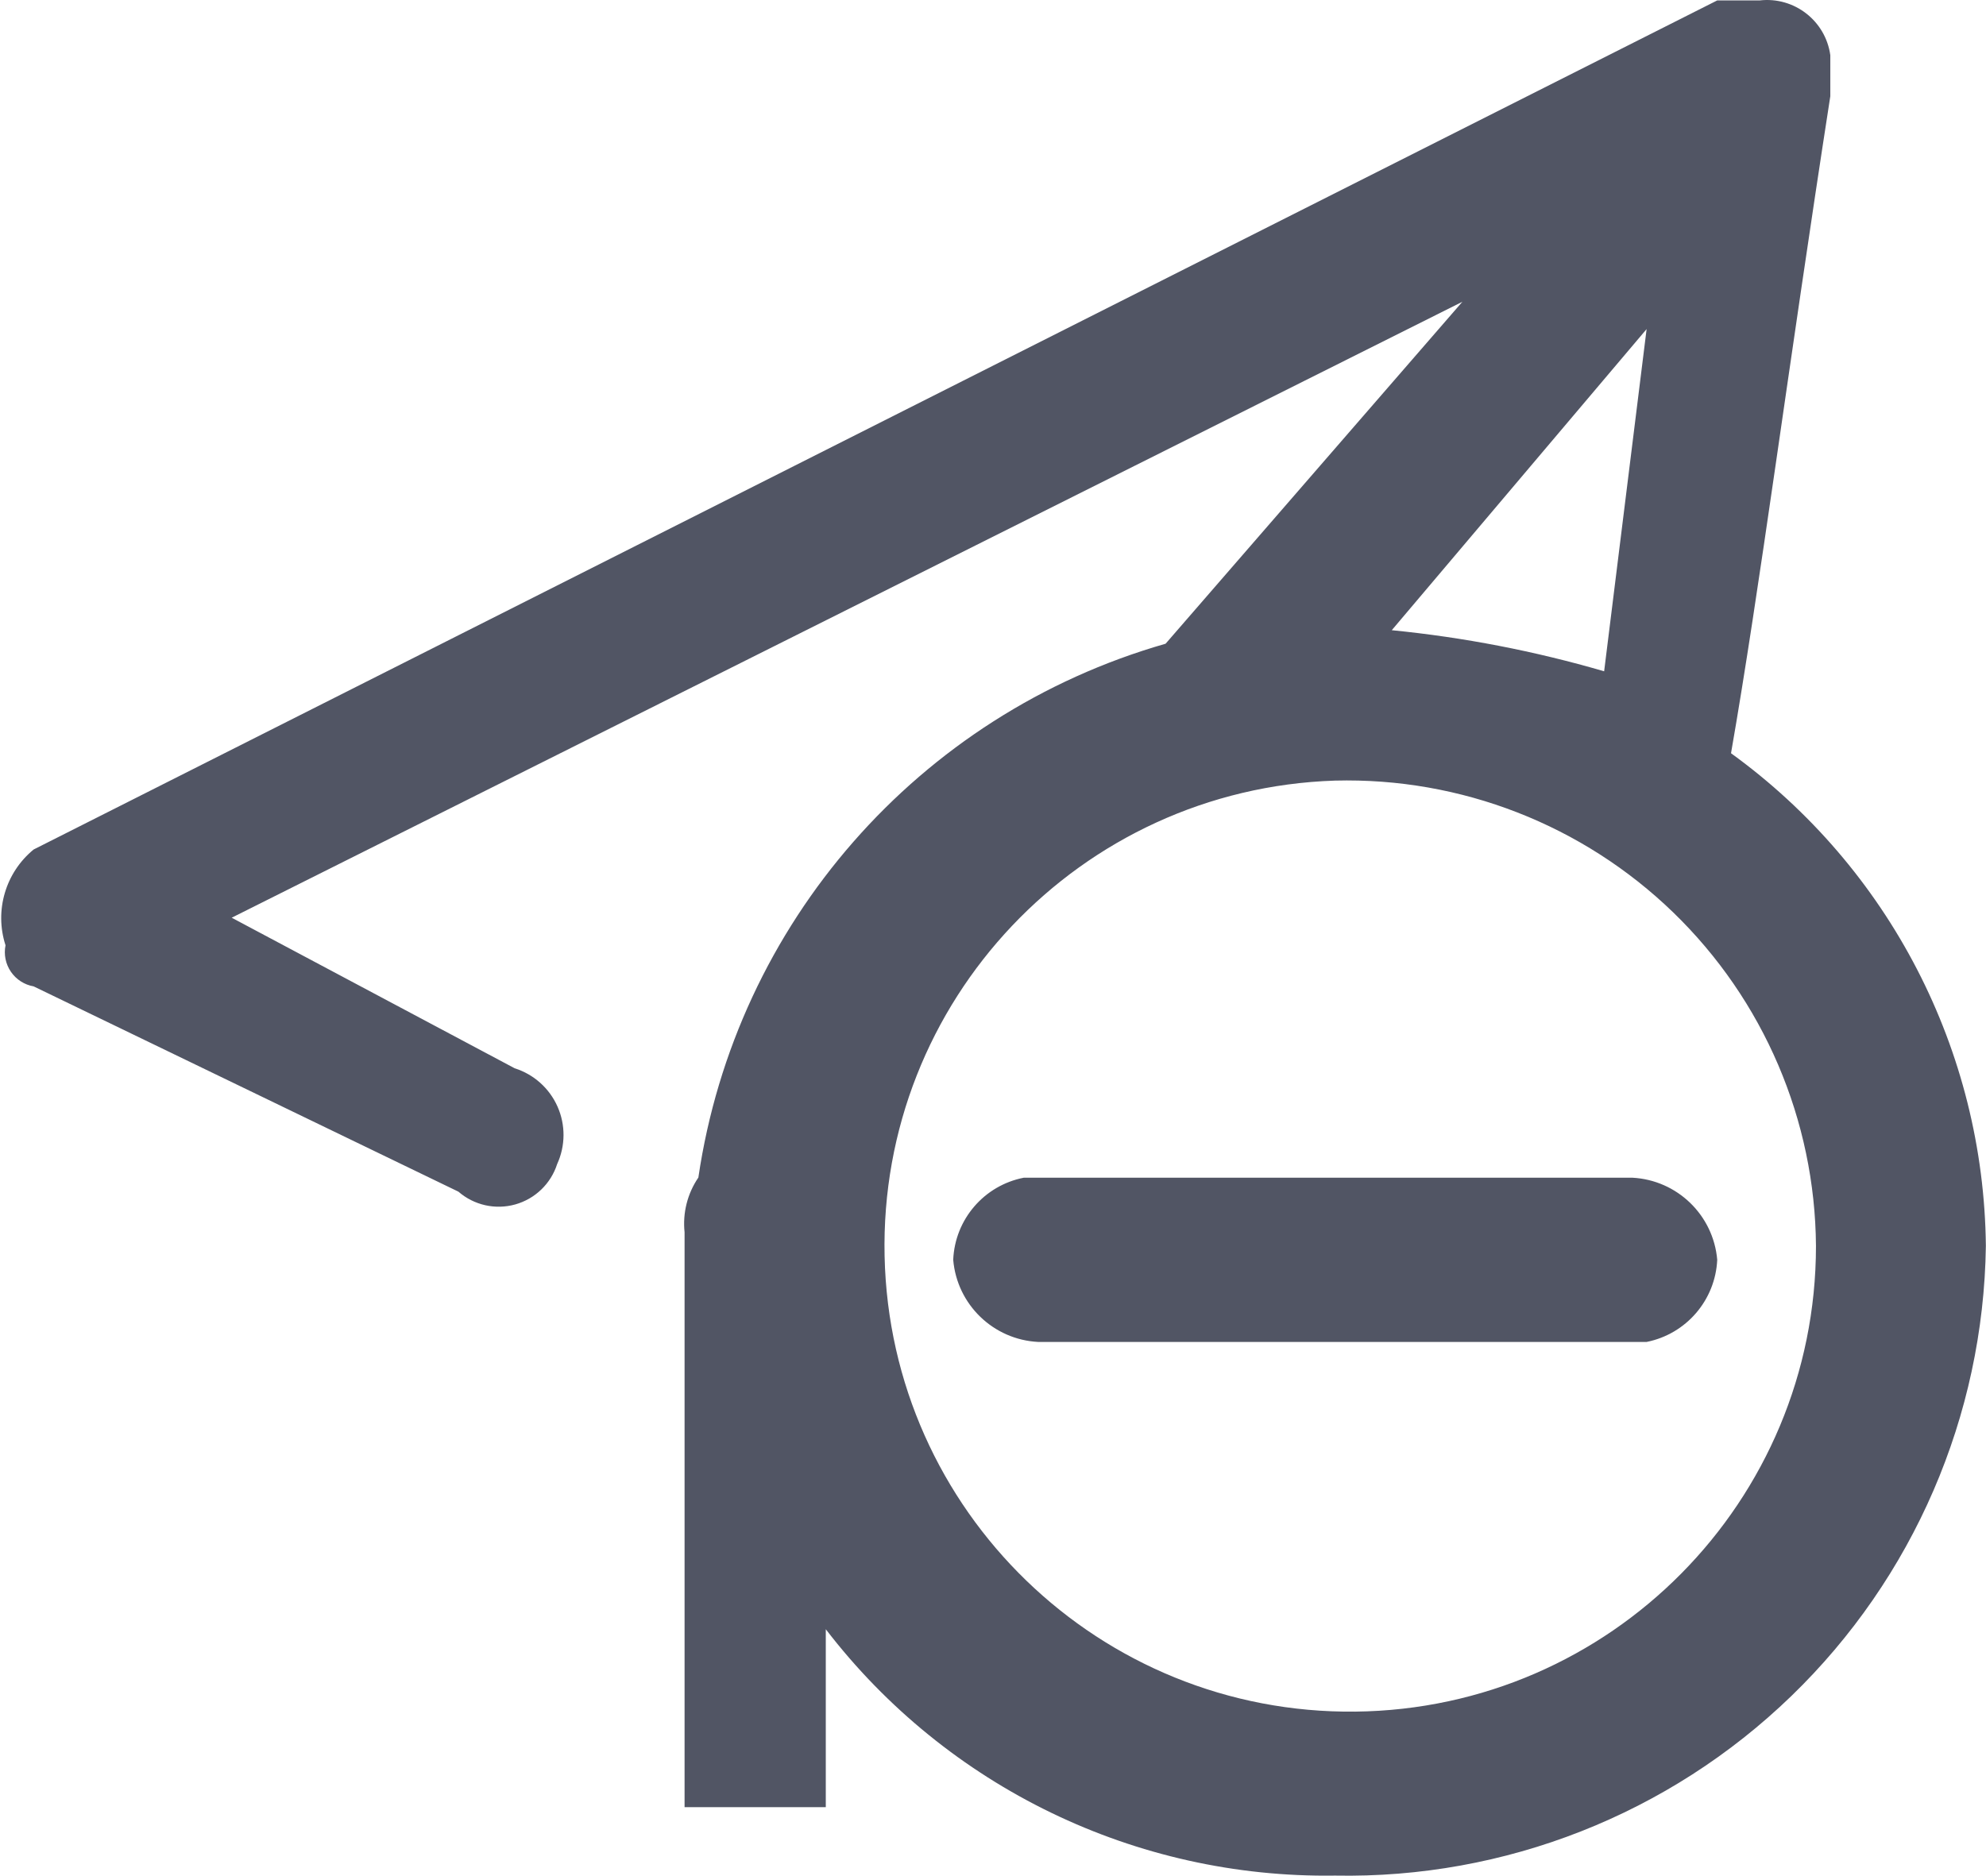
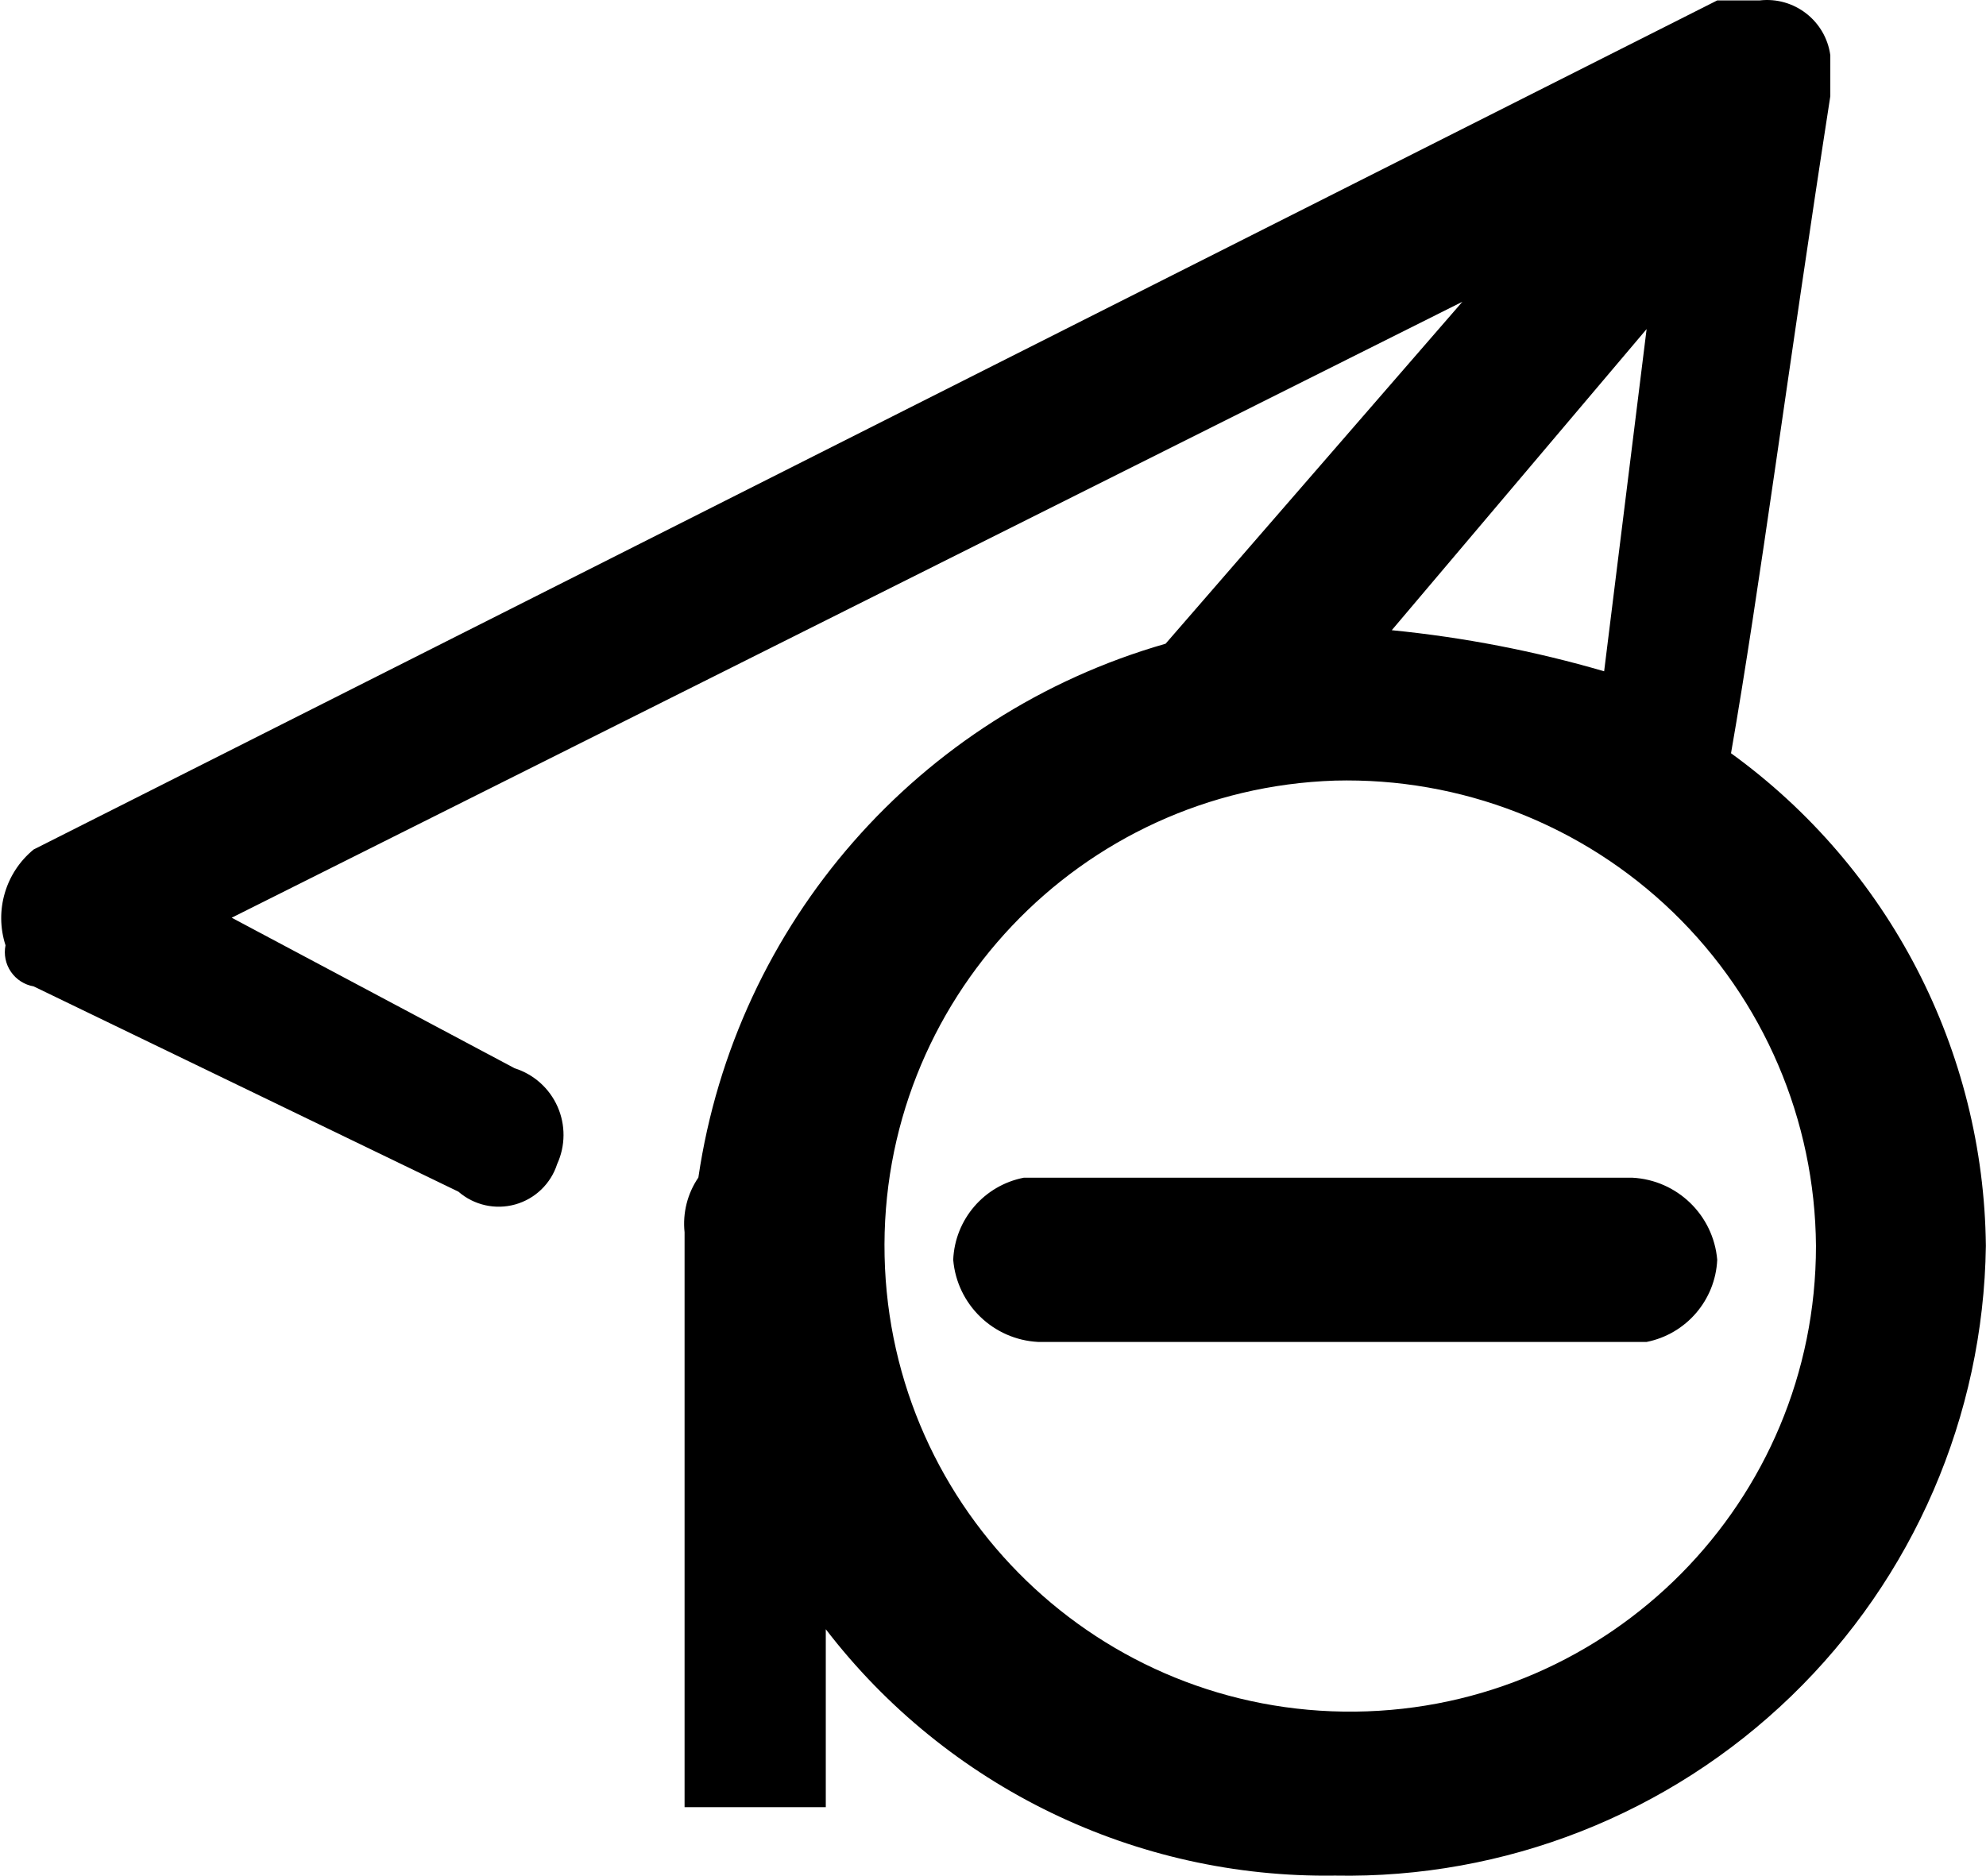
<svg xmlns="http://www.w3.org/2000/svg" t="1654007912423" class="icon" viewBox="0 0 1084 1024" version="1.1" p-id="4353" width="50.812" height="48">
  <defs>
    <style type="text/css" />
  </defs>
-   <path d="M960.481 0.226a34.896 34.896 0 0 1 38.54 29.898v22.401c-23.184 149.462-38.54 269.025-54.196 358.69A336.349 336.349 0 0 1 1083.928 680.211 348.663 348.663 0 0 1 728.64 1023.936a343.997 343.997 0 0 1-277.907-134.497v97.132h-77.079V672.744a44.682 44.682 0 0 1 7.527-29.898 357.275 357.275 0 0 1 255.024-291.426l161.987-186.676L126.458 501.001l154.46 82.198a38.148 38.148 0 0 1 23.184 52.3 33.511 33.511 0 0 1-53.895 15.055l-231.84-112.066a18.969 18.969 0 0 1-15.356-22.431 48.385 48.385 0 0 1 15.356-52.3L937.297 0.226h23.184z m-231.84 425.923a254.211 254.211 0 1 0 262.551 254.061 255.927 255.927 0 0 0-262.551-254.061z m162.288 216.786a49.078 49.078 0 0 1 46.368 44.832 47.994 47.994 0 0 1-38.54 44.832H566.653a49.048 49.048 0 0 1-46.368-44.832 47.693 47.693 0 0 1 38.54-44.832h332.103z m7.828-463.289l-139.104 164.396a637.56 637.56 0 0 1 115.92 22.431z" fill="#515564" p-id="4354" />
+   <path d="M960.481 0.226a34.896 34.896 0 0 1 38.54 29.898v22.401c-23.184 149.462-38.54 269.025-54.196 358.69A336.349 336.349 0 0 1 1083.928 680.211 348.663 348.663 0 0 1 728.64 1023.936a343.997 343.997 0 0 1-277.907-134.497v97.132h-77.079V672.744a44.682 44.682 0 0 1 7.527-29.898 357.275 357.275 0 0 1 255.024-291.426l161.987-186.676L126.458 501.001l154.46 82.198a38.148 38.148 0 0 1 23.184 52.3 33.511 33.511 0 0 1-53.895 15.055l-231.84-112.066a18.969 18.969 0 0 1-15.356-22.431 48.385 48.385 0 0 1 15.356-52.3L937.297 0.226h23.184z m-231.84 425.923a254.211 254.211 0 1 0 262.551 254.061 255.927 255.927 0 0 0-262.551-254.061z m162.288 216.786a49.078 49.078 0 0 1 46.368 44.832 47.994 47.994 0 0 1-38.54 44.832H566.653a49.048 49.048 0 0 1-46.368-44.832 47.693 47.693 0 0 1 38.54-44.832h332.103z m7.828-463.289l-139.104 164.396a637.56 637.56 0 0 1 115.92 22.431z" p-id="4354" />
</svg>
